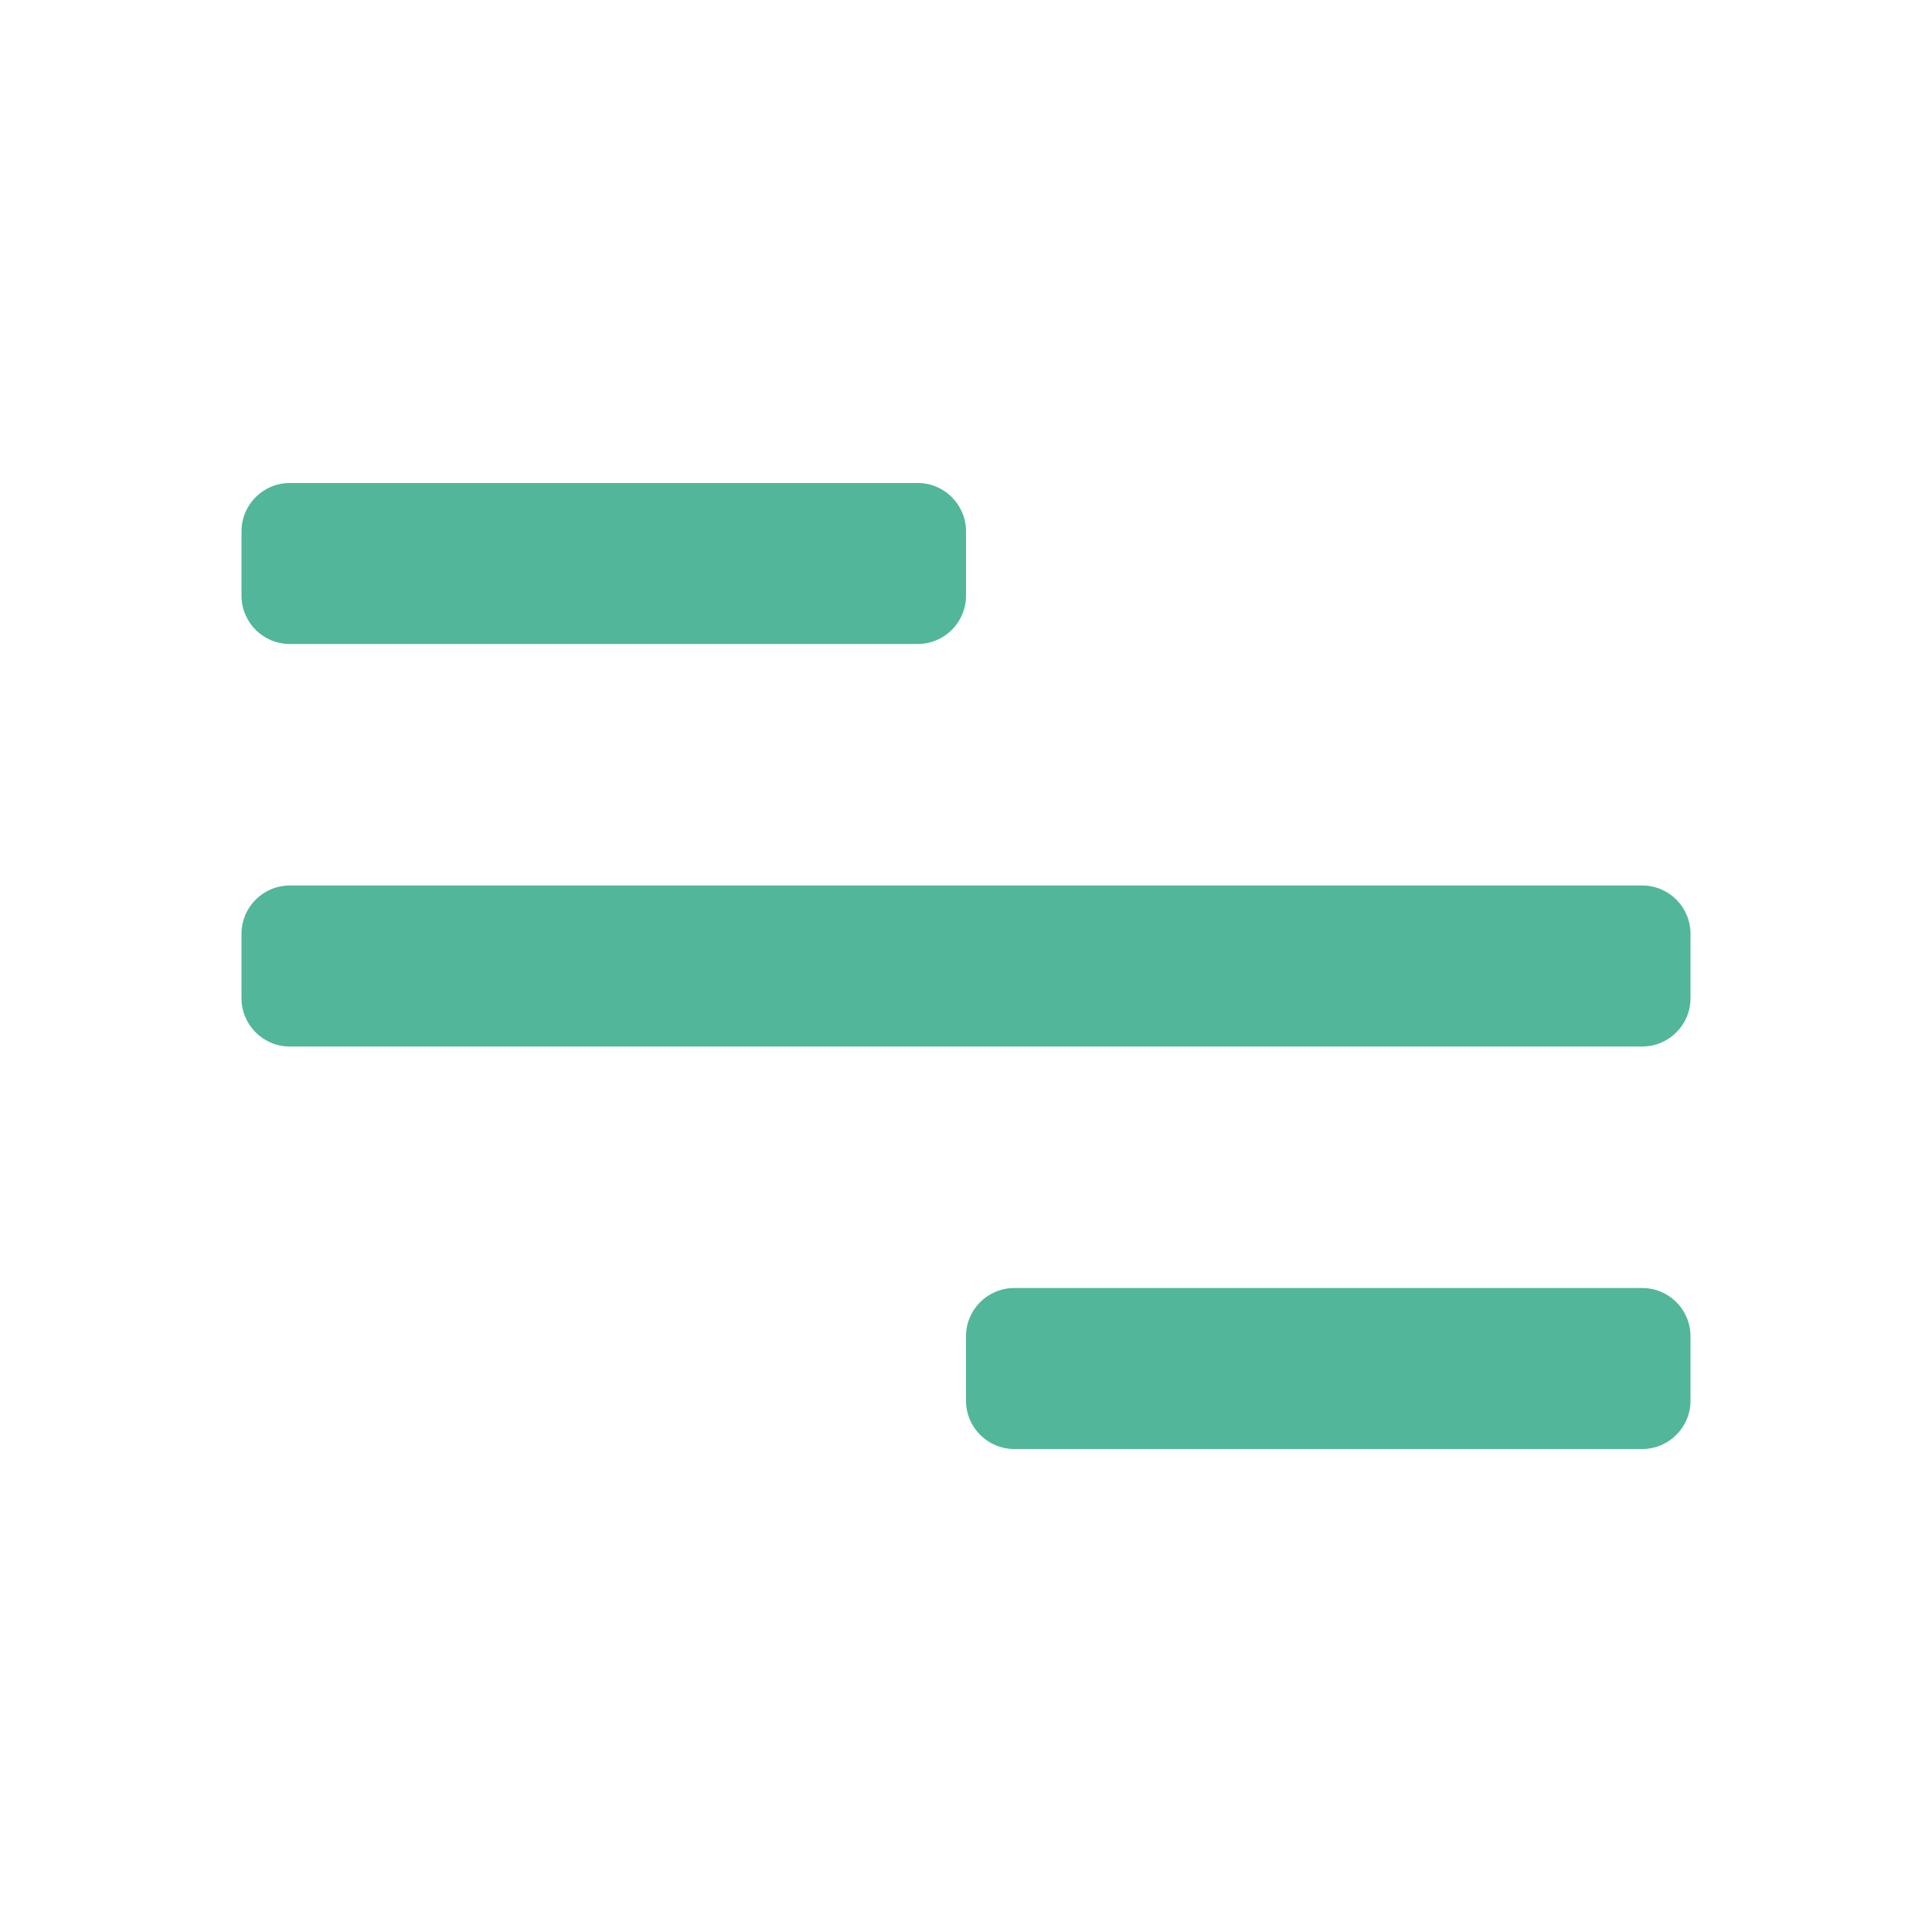
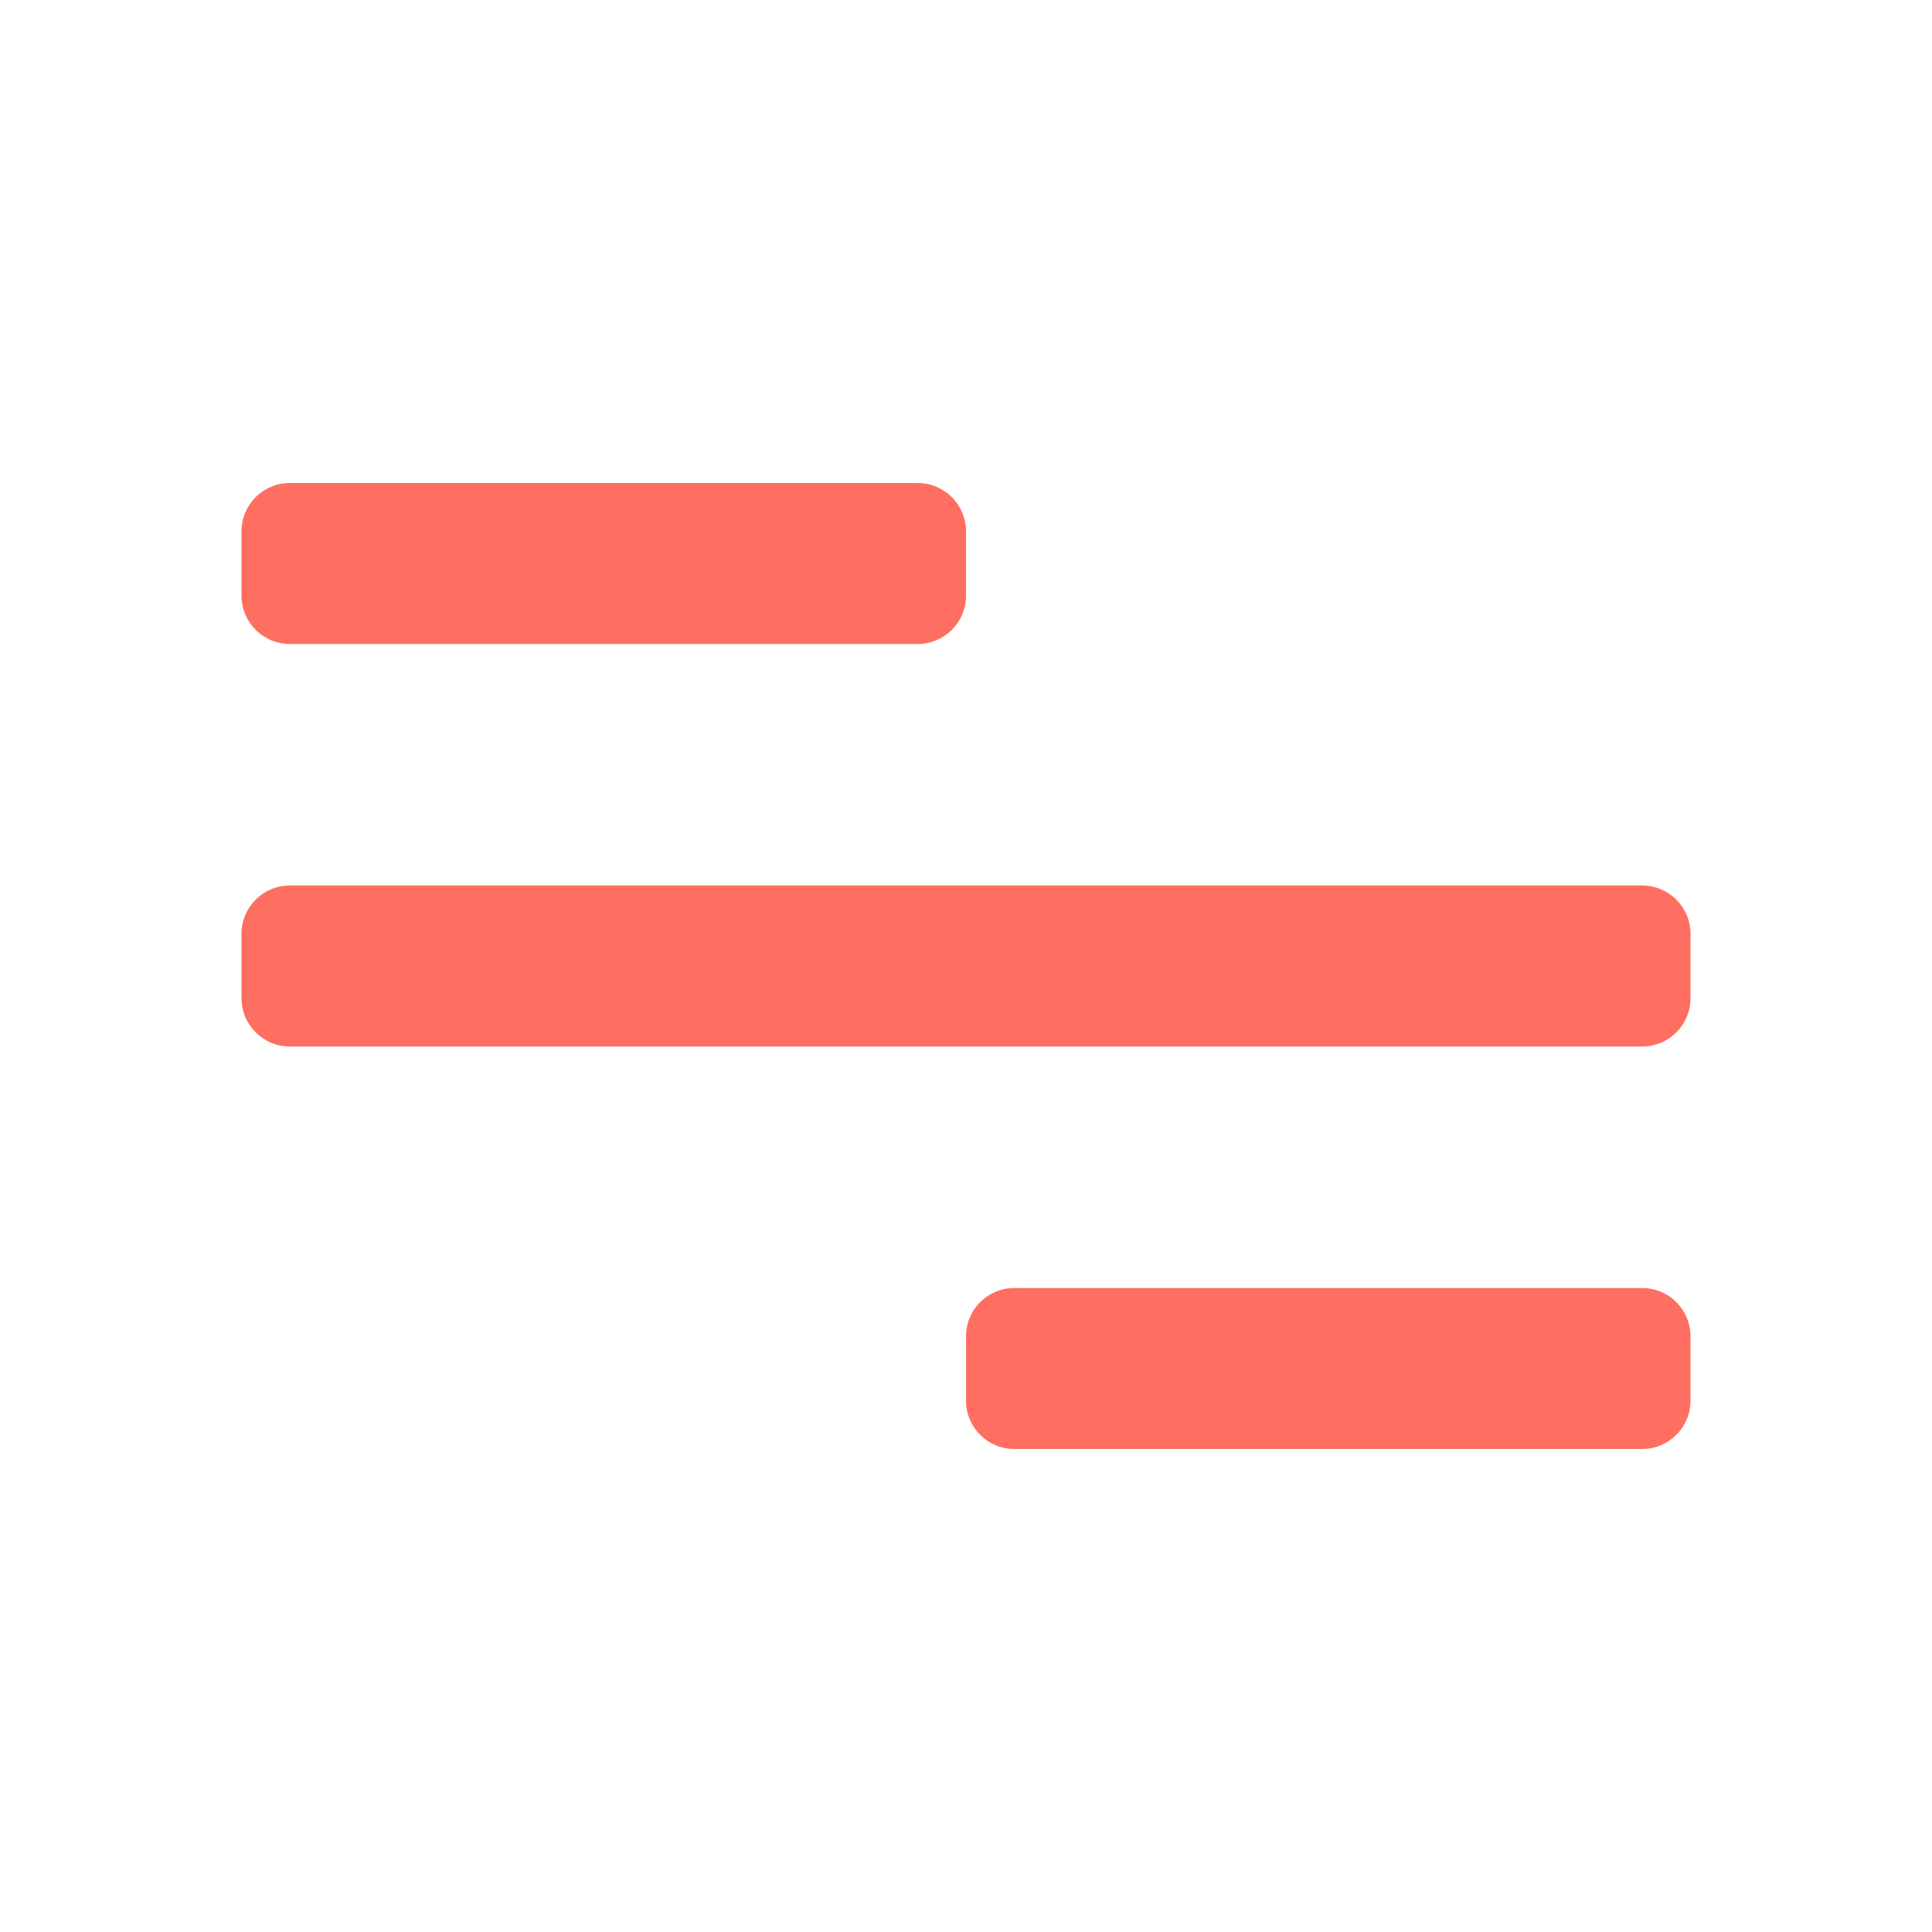
<svg xmlns="http://www.w3.org/2000/svg" width="40" height="40" viewBox="0 0 40 40" fill="none">
-   <path d="M20 29C20 29.552 20.448 30 21 30H34C34.552 30 35 29.552 35 29V27.667C35 27.114 34.552 26.667 34 26.667H21C20.448 26.667 20 27.114 20 27.667V29ZM5 20.667C5 21.219 5.448 21.667 6 21.667H34C34.552 21.667 35 21.219 35 20.667V19.333C35 18.781 34.552 18.333 34 18.333H6C5.448 18.333 5 18.781 5 19.333V20.667ZM5 12.333C5 12.886 5.448 13.333 6 13.333H19C19.552 13.333 20 12.886 20 12.333V11C20 10.448 19.552 10 19 10H6C5.448 10 5 10.448 5 11V12.333Z" fill="#52B69A" />
+   <path d="M20 29C20 29.552 20.448 30 21 30H34C34.552 30 35 29.552 35 29V27.667C35 27.114 34.552 26.667 34 26.667H21C20.448 26.667 20 27.114 20 27.667V29ZM5 20.667C5 21.219 5.448 21.667 6 21.667H34C34.552 21.667 35 21.219 35 20.667V19.333C35 18.781 34.552 18.333 34 18.333H6C5.448 18.333 5 18.781 5 19.333V20.667ZM5 12.333C5 12.886 5.448 13.333 6 13.333H19C19.552 13.333 20 12.886 20 12.333V11C20 10.448 19.552 10 19 10H6C5.448 10 5 10.448 5 11V12.333Z" fill="#FF6F61" />
</svg>
